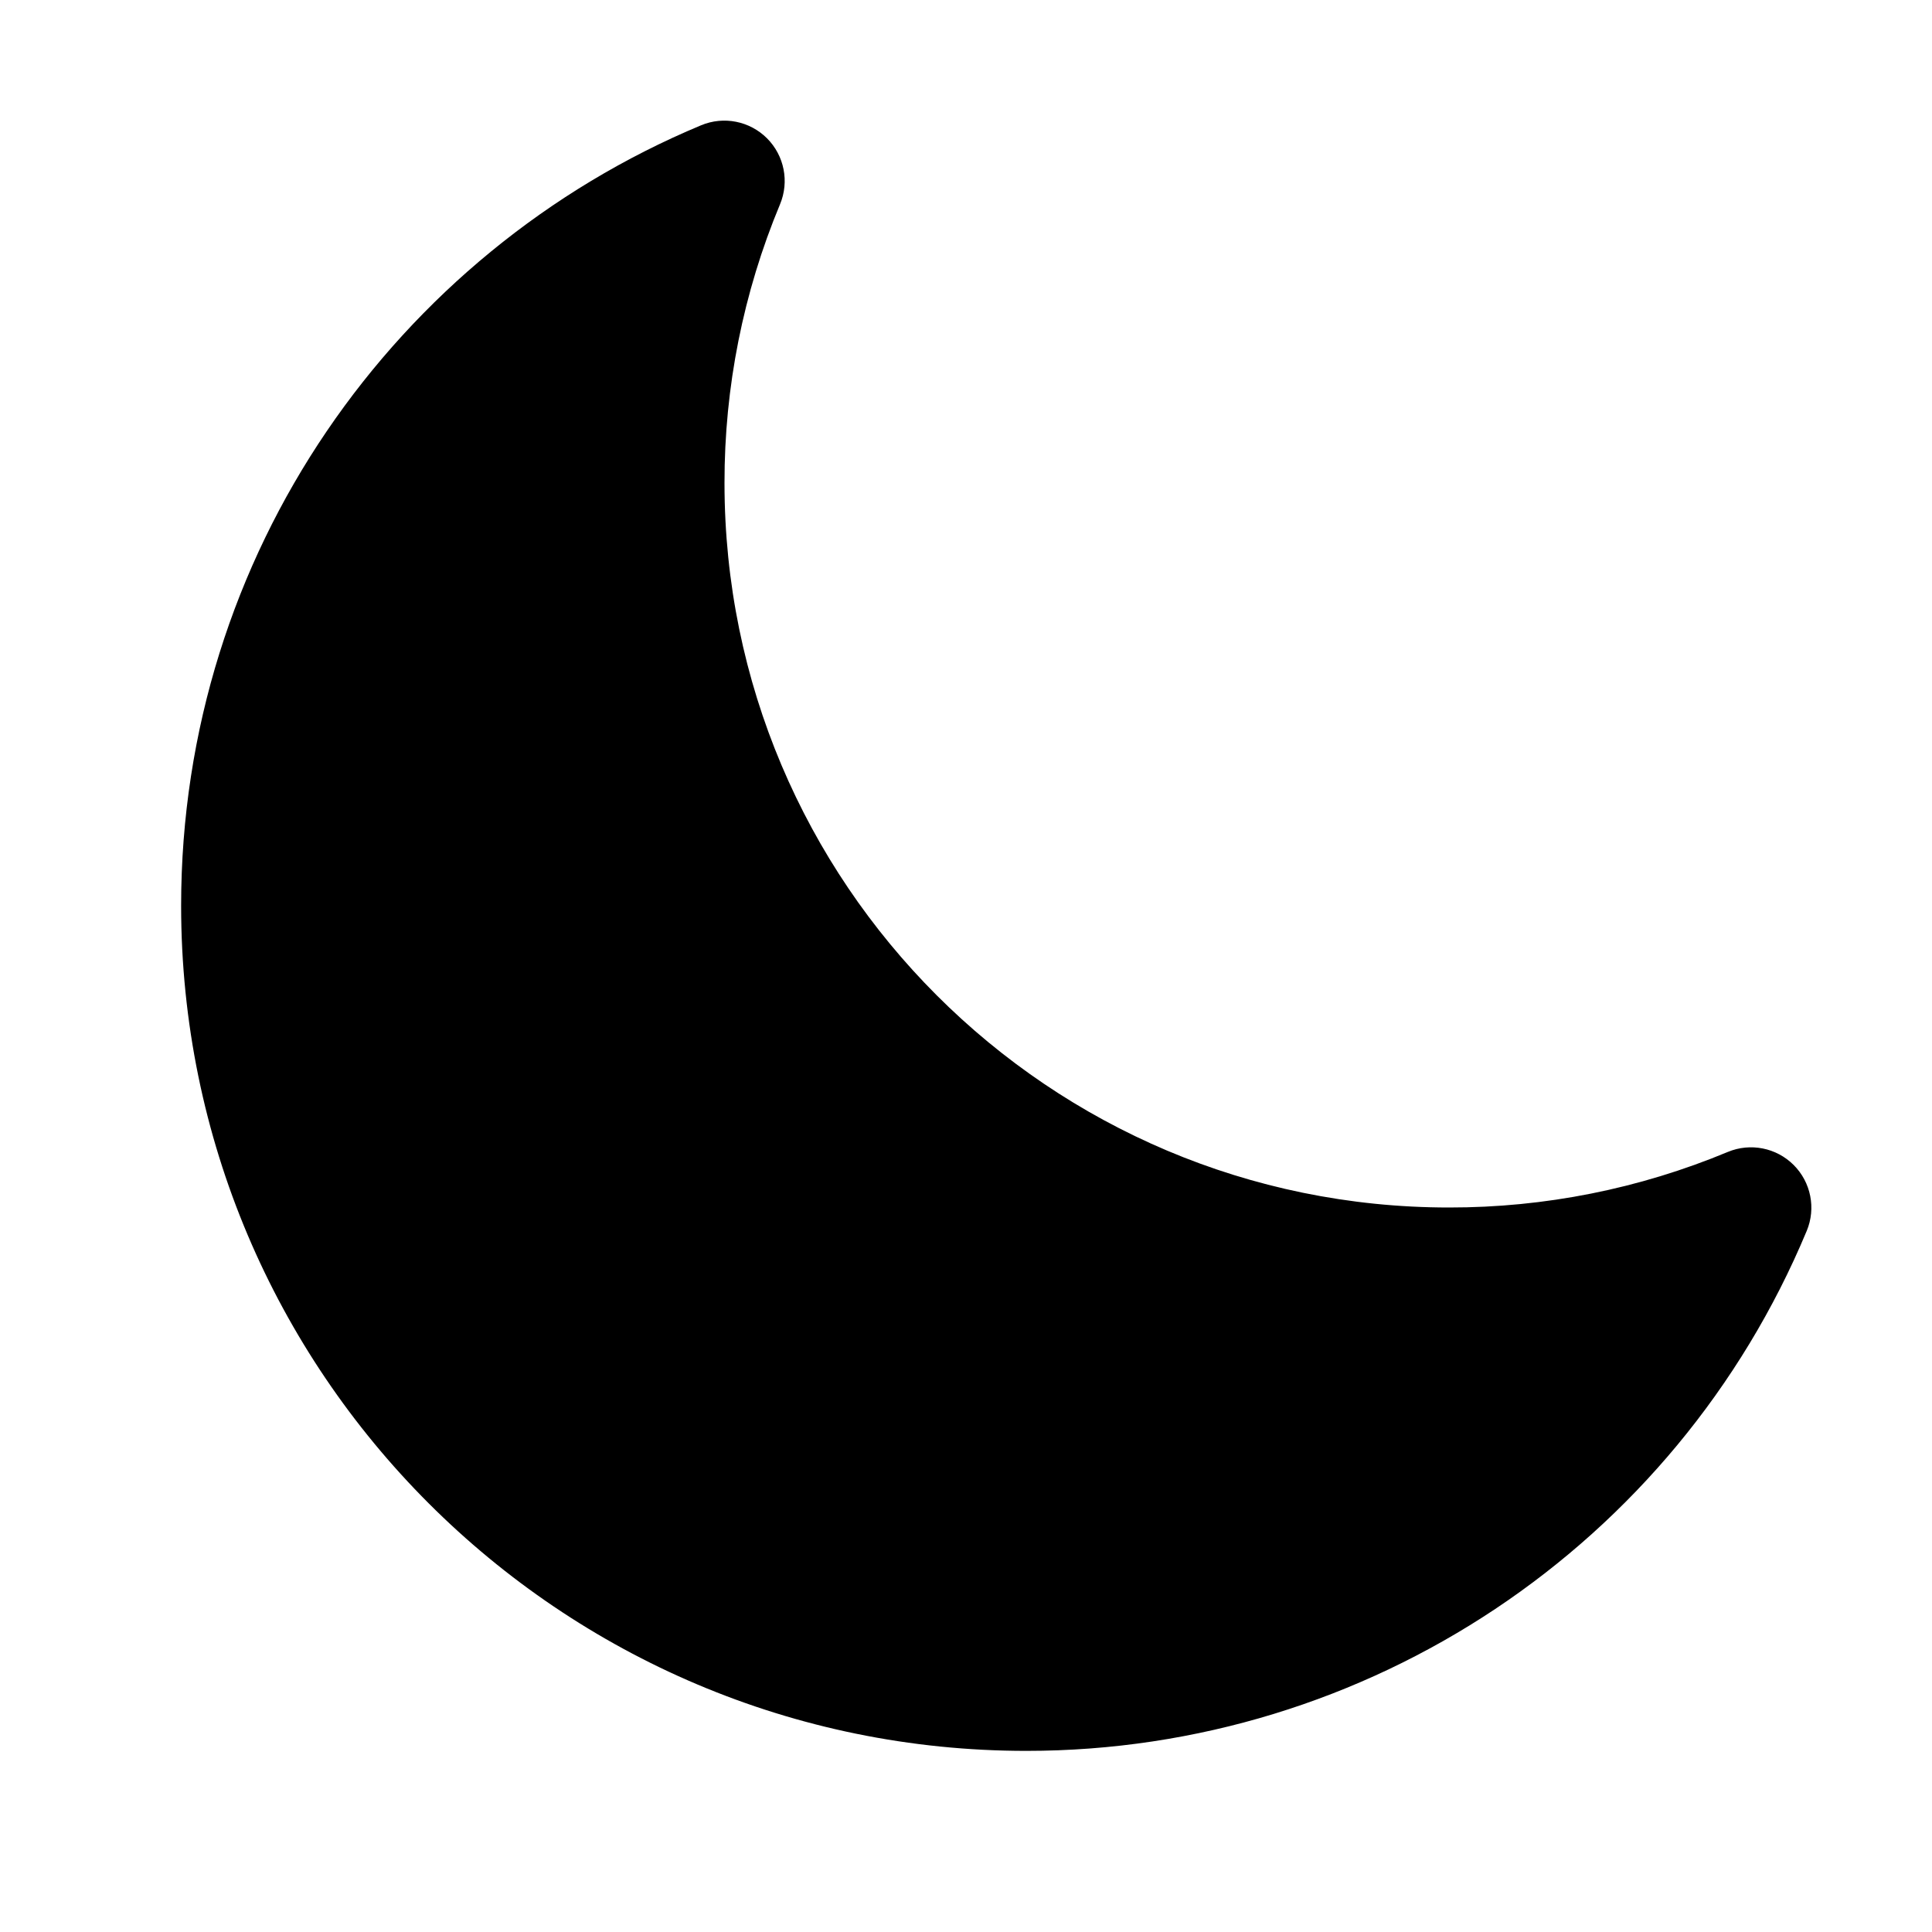
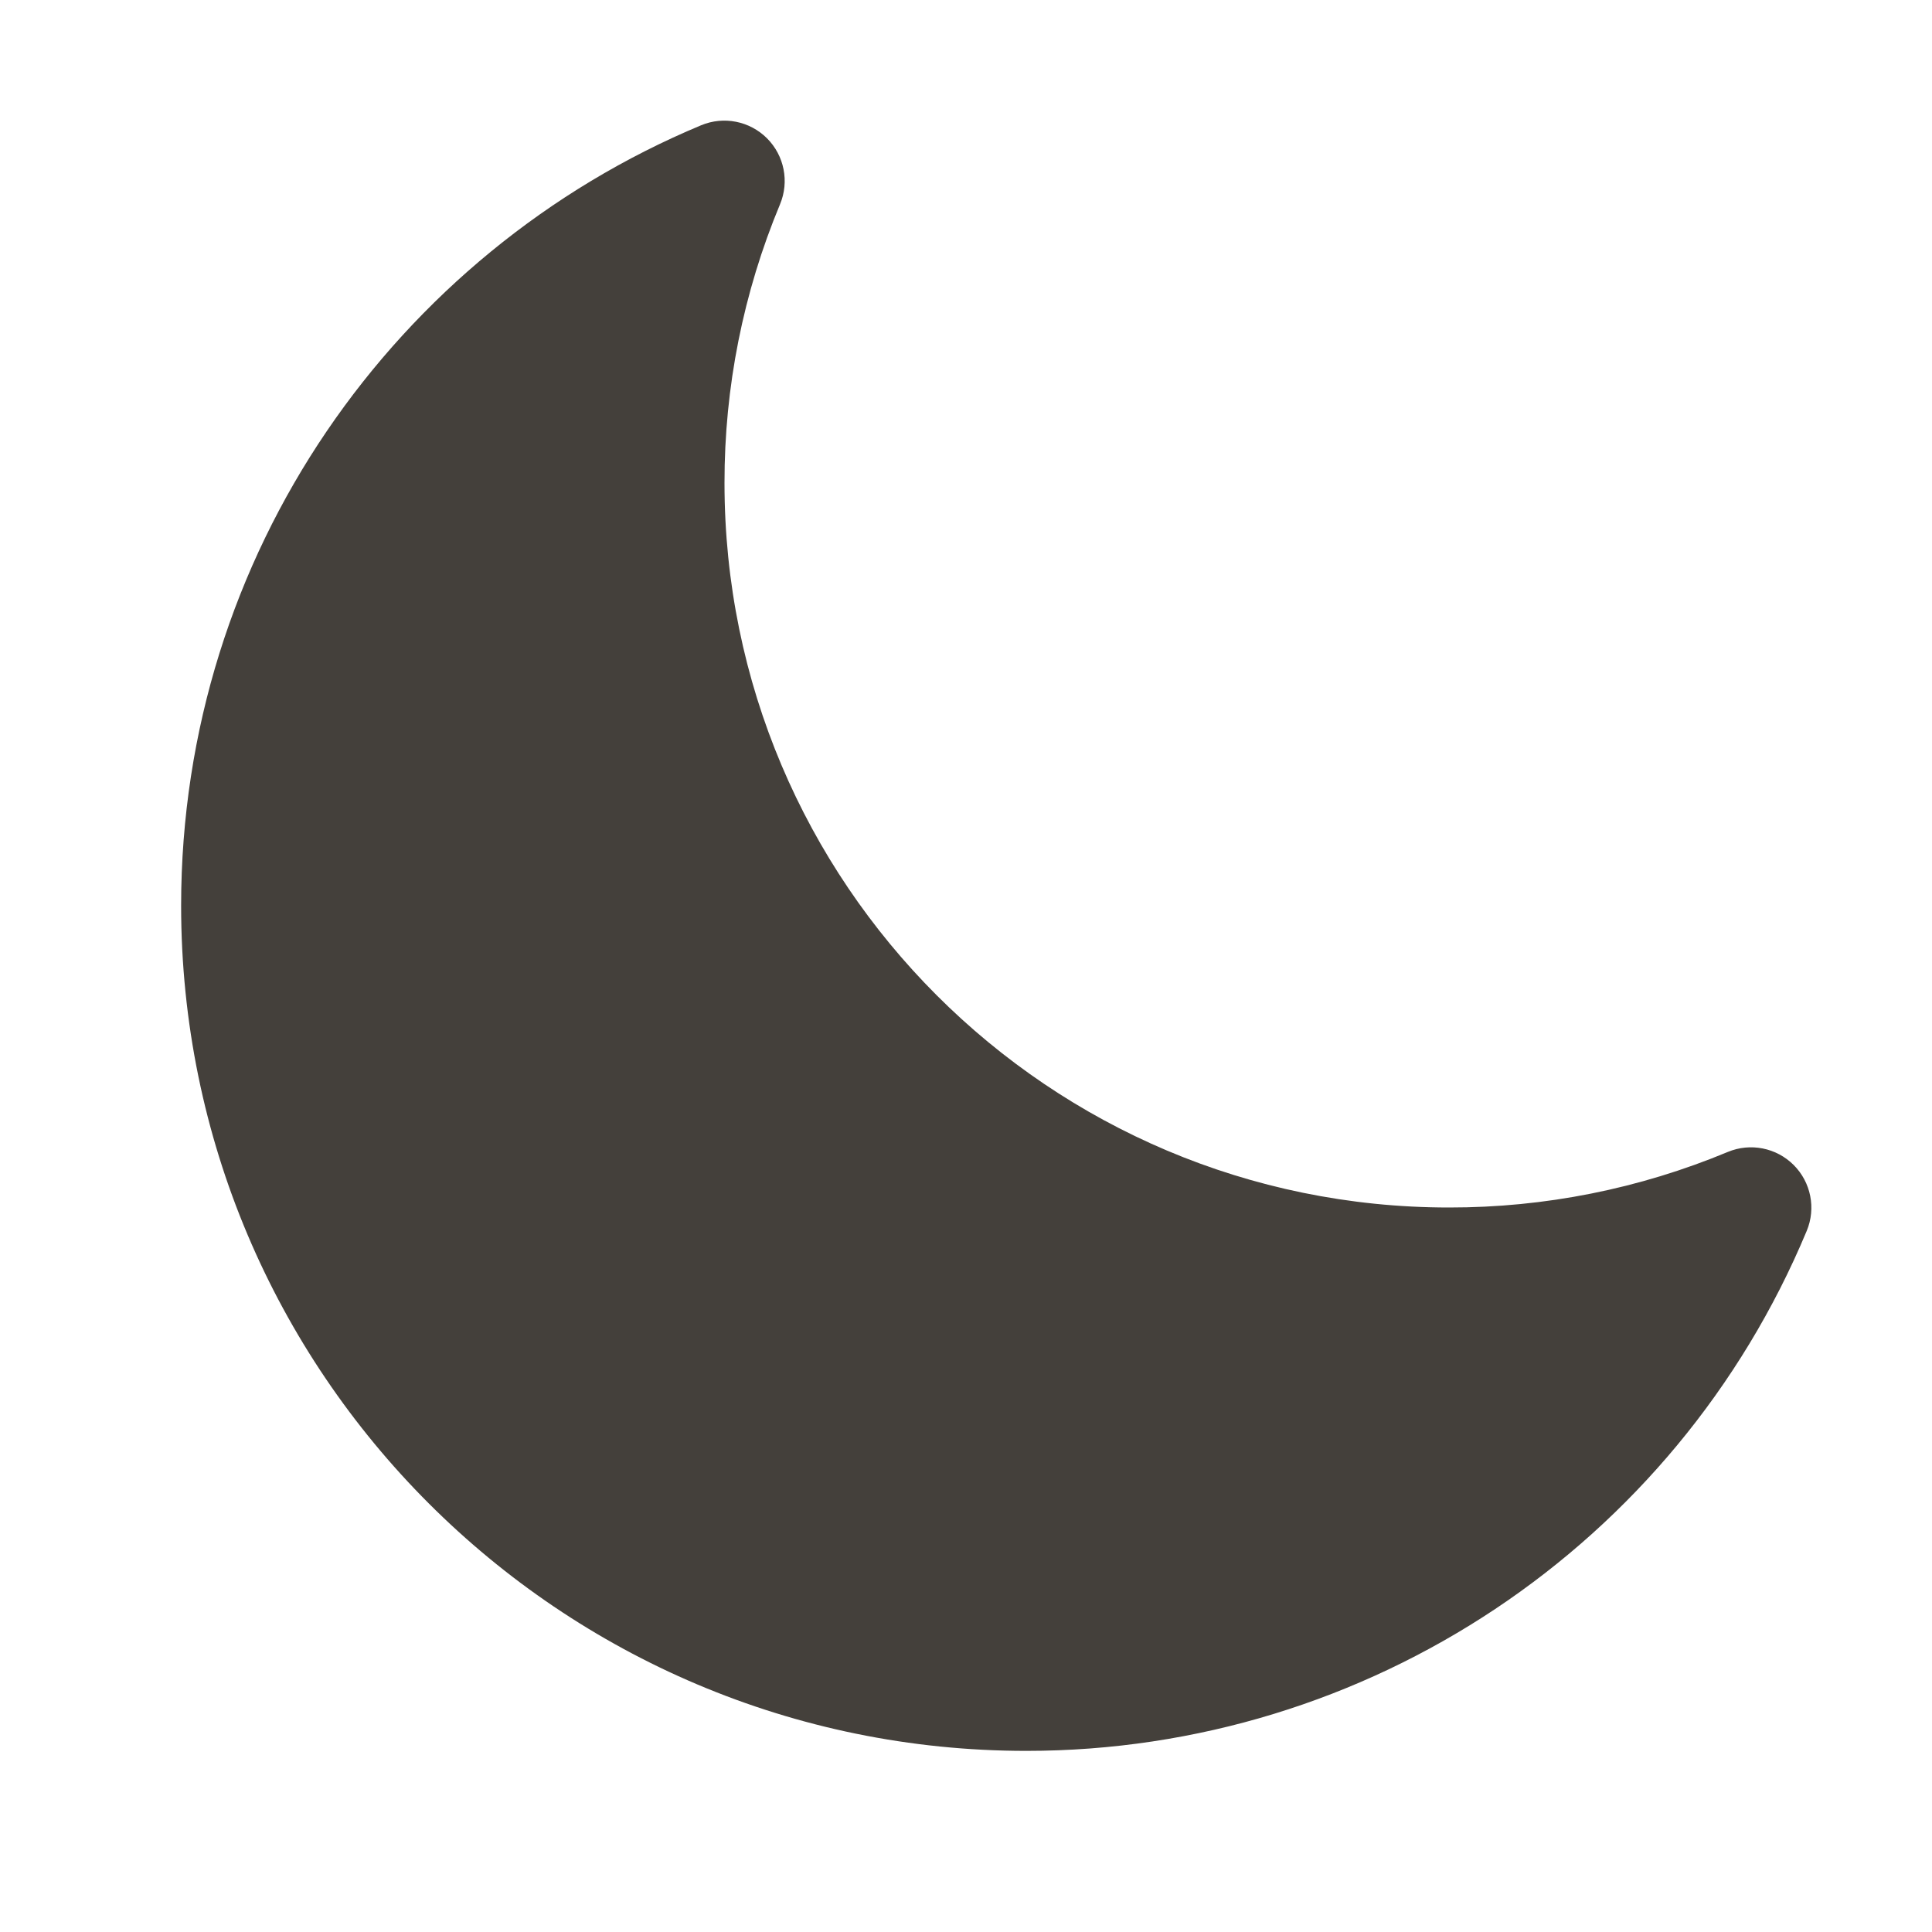
- <svg xmlns="http://www.w3.org/2000/svg" viewBox="0 0 24 24" fill="currentColor" class="size-6">
+ <svg xmlns="http://www.w3.org/2000/svg" viewBox="0 0 24 24" fill="#44403b" class="size-6">
  <path fill-rule="evenodd" d="M9.528 1.718a.75.75 0 0 1 .162.819A8.97 8.97 0 0 0 9 6a9 9 0 0 0 9 9 8.97 8.97 0 0 0 3.463-.69.75.75 0 0 1 .981.98 10.503 10.503 0 0 1-9.694 6.46c-5.799 0-10.5-4.7-10.5-10.5 0-4.368 2.667-8.112 6.46-9.694a.75.75 0 0 1 .818.162Z" clip-rule="evenodd" />
</svg>
